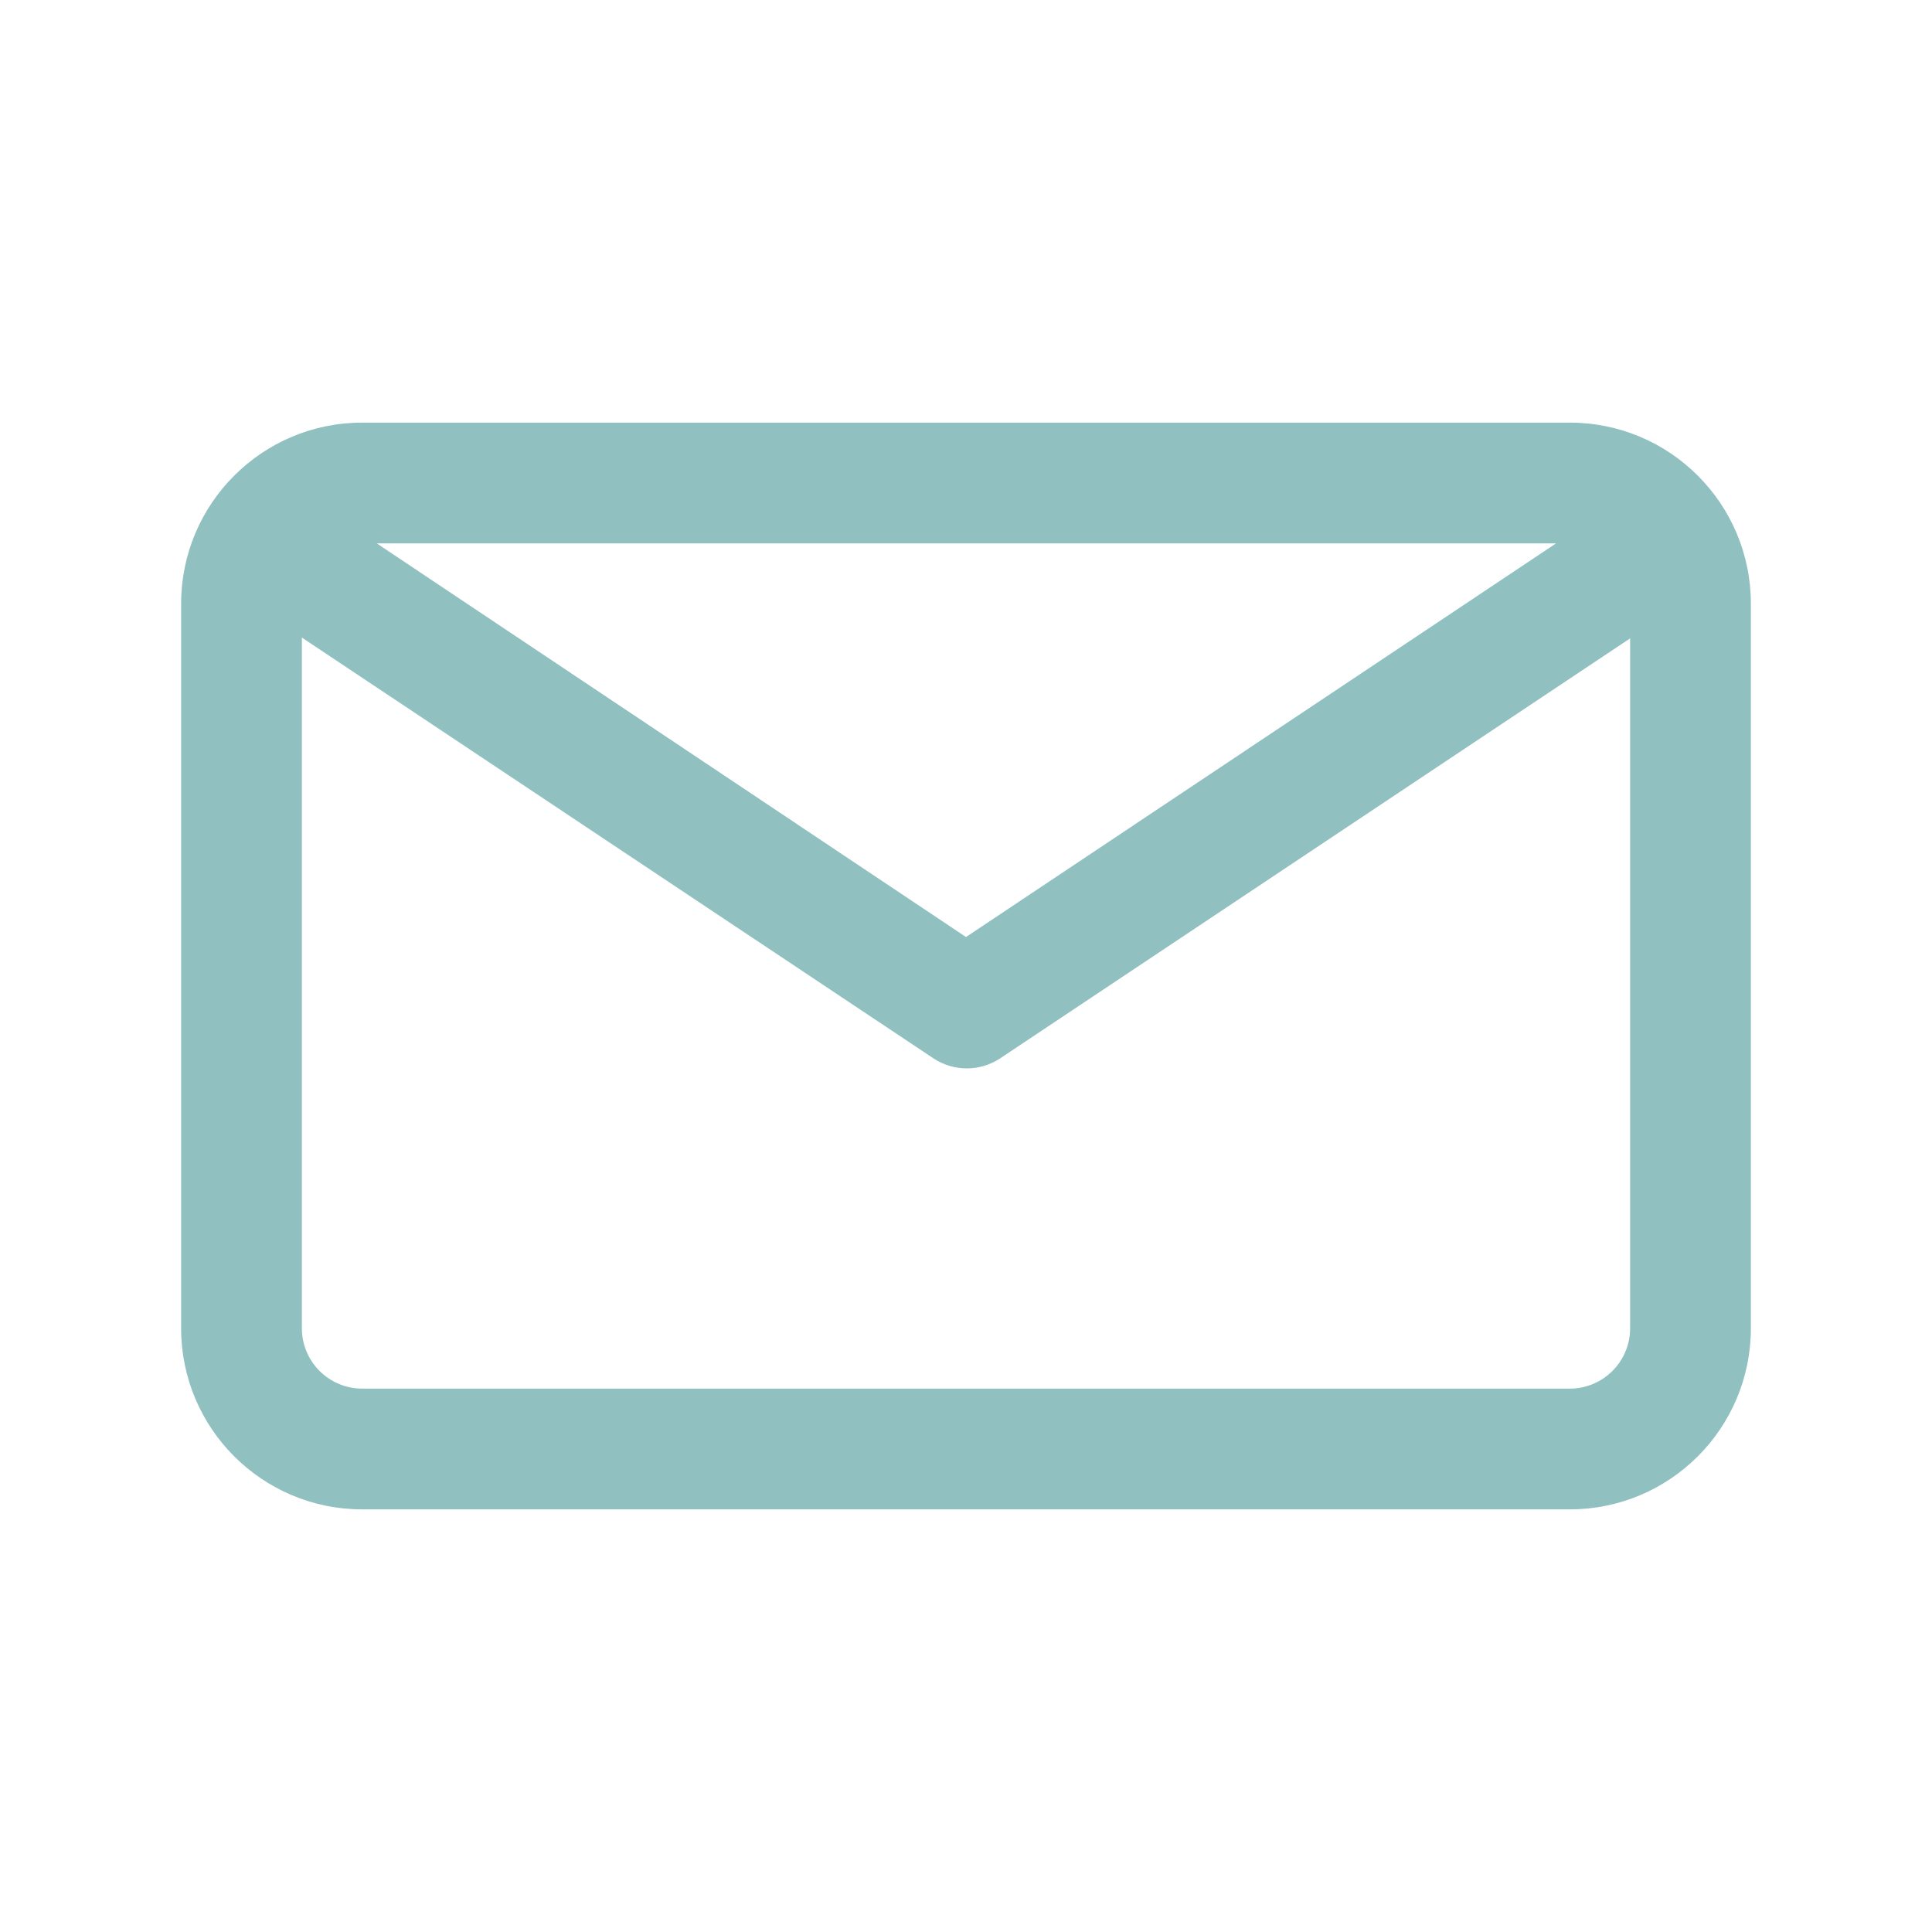
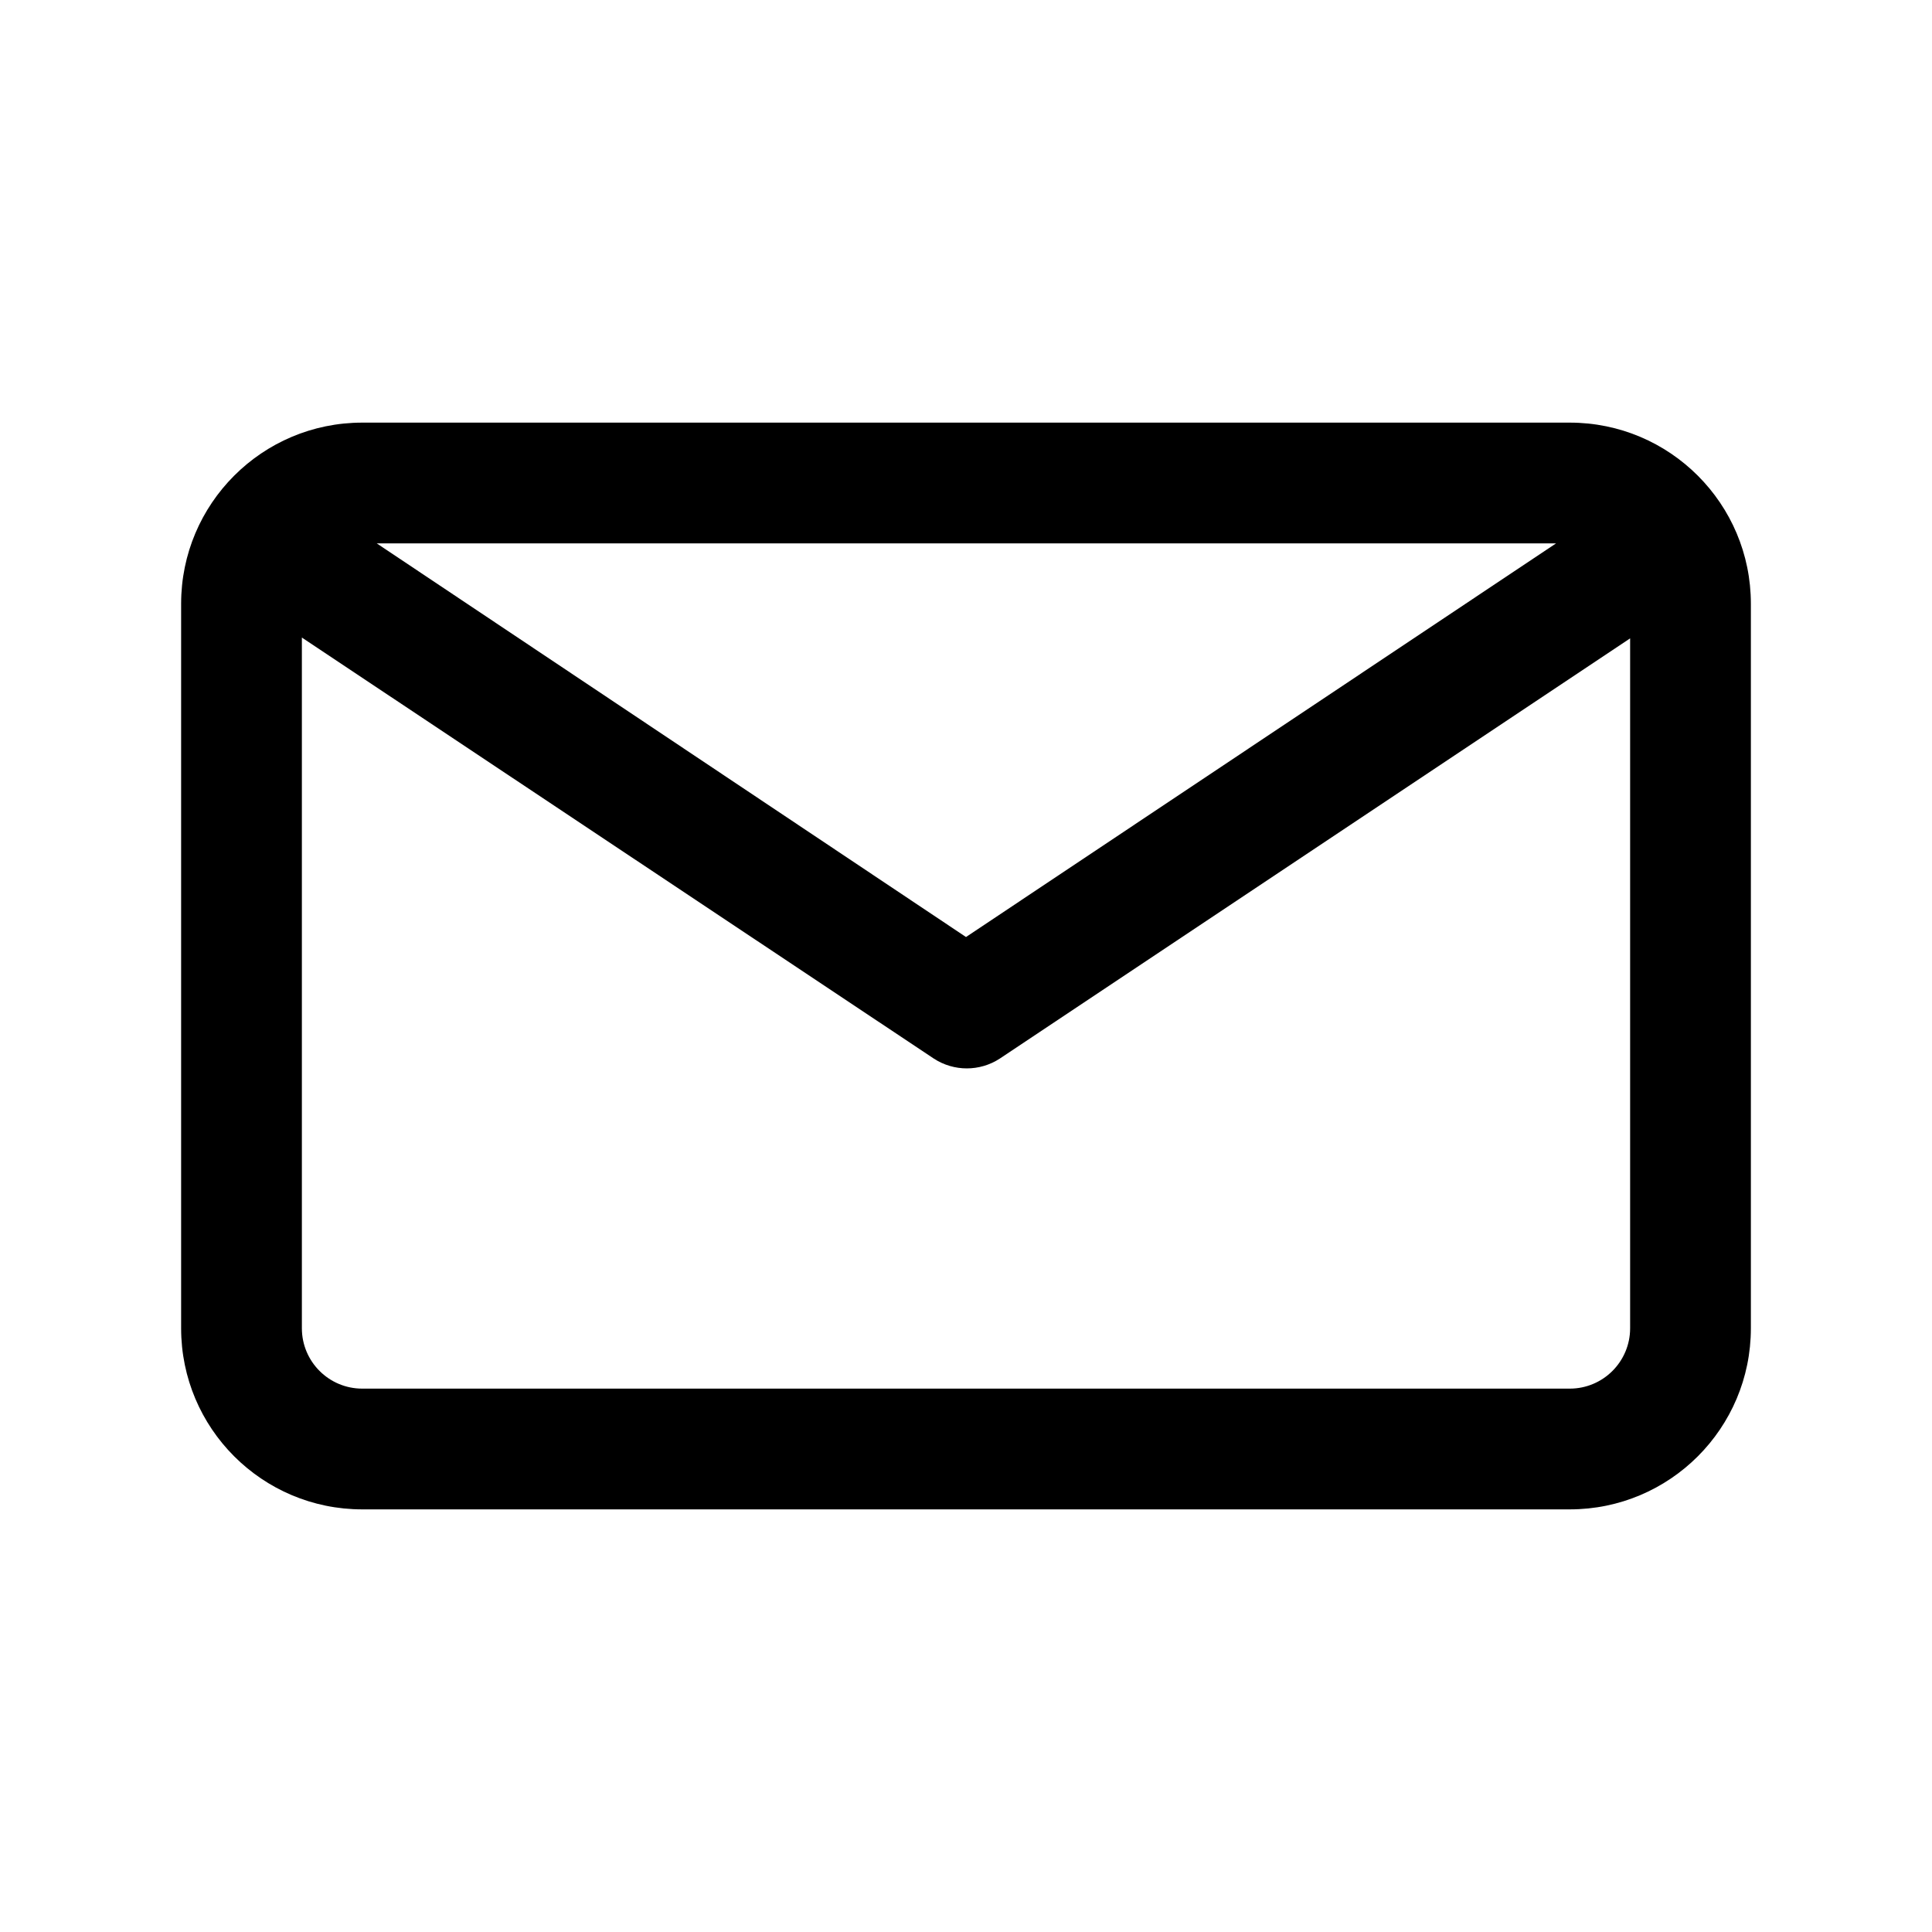
<svg xmlns="http://www.w3.org/2000/svg" viewBox="0 0 24 24" fill="none" aria-hidden="true">
-   <path fill="#90c0c0" d="M4.5 5.25A2.25 2.25 0 0 0 2.25 7.5v9A2.25 2.25 0 0 0 4.5 18.75h15A2.25 2.25 0 0 0 21.75 16.5v-9a2.25 2.25 0 0 0-2.25-2.25h-15Zm-.75 2.67 7.85 5.23a.75.75 0 0 0 .82 0l7.83-5.22v8.57a.75.75 0 0 1-.75.75h-15a.75.75 0 0 1-.75-.75V7.92Zm.93-1.17h14.65L12 11.64 4.68 6.75Z" />
+   <path fill="#000000" d="M4.5 5.25A2.25 2.25 0 0 0 2.25 7.5v9A2.25 2.25 0 0 0 4.5 18.75h15A2.25 2.25 0 0 0 21.75 16.5v-9a2.25 2.25 0 0 0-2.25-2.25h-15Zm-.75 2.67 7.85 5.23a.75.75 0 0 0 .82 0l7.83-5.22v8.57a.75.75 0 0 1-.75.75h-15a.75.75 0 0 1-.75-.75V7.92Zm.93-1.17h14.65L12 11.64 4.68 6.75Z" />
</svg>
